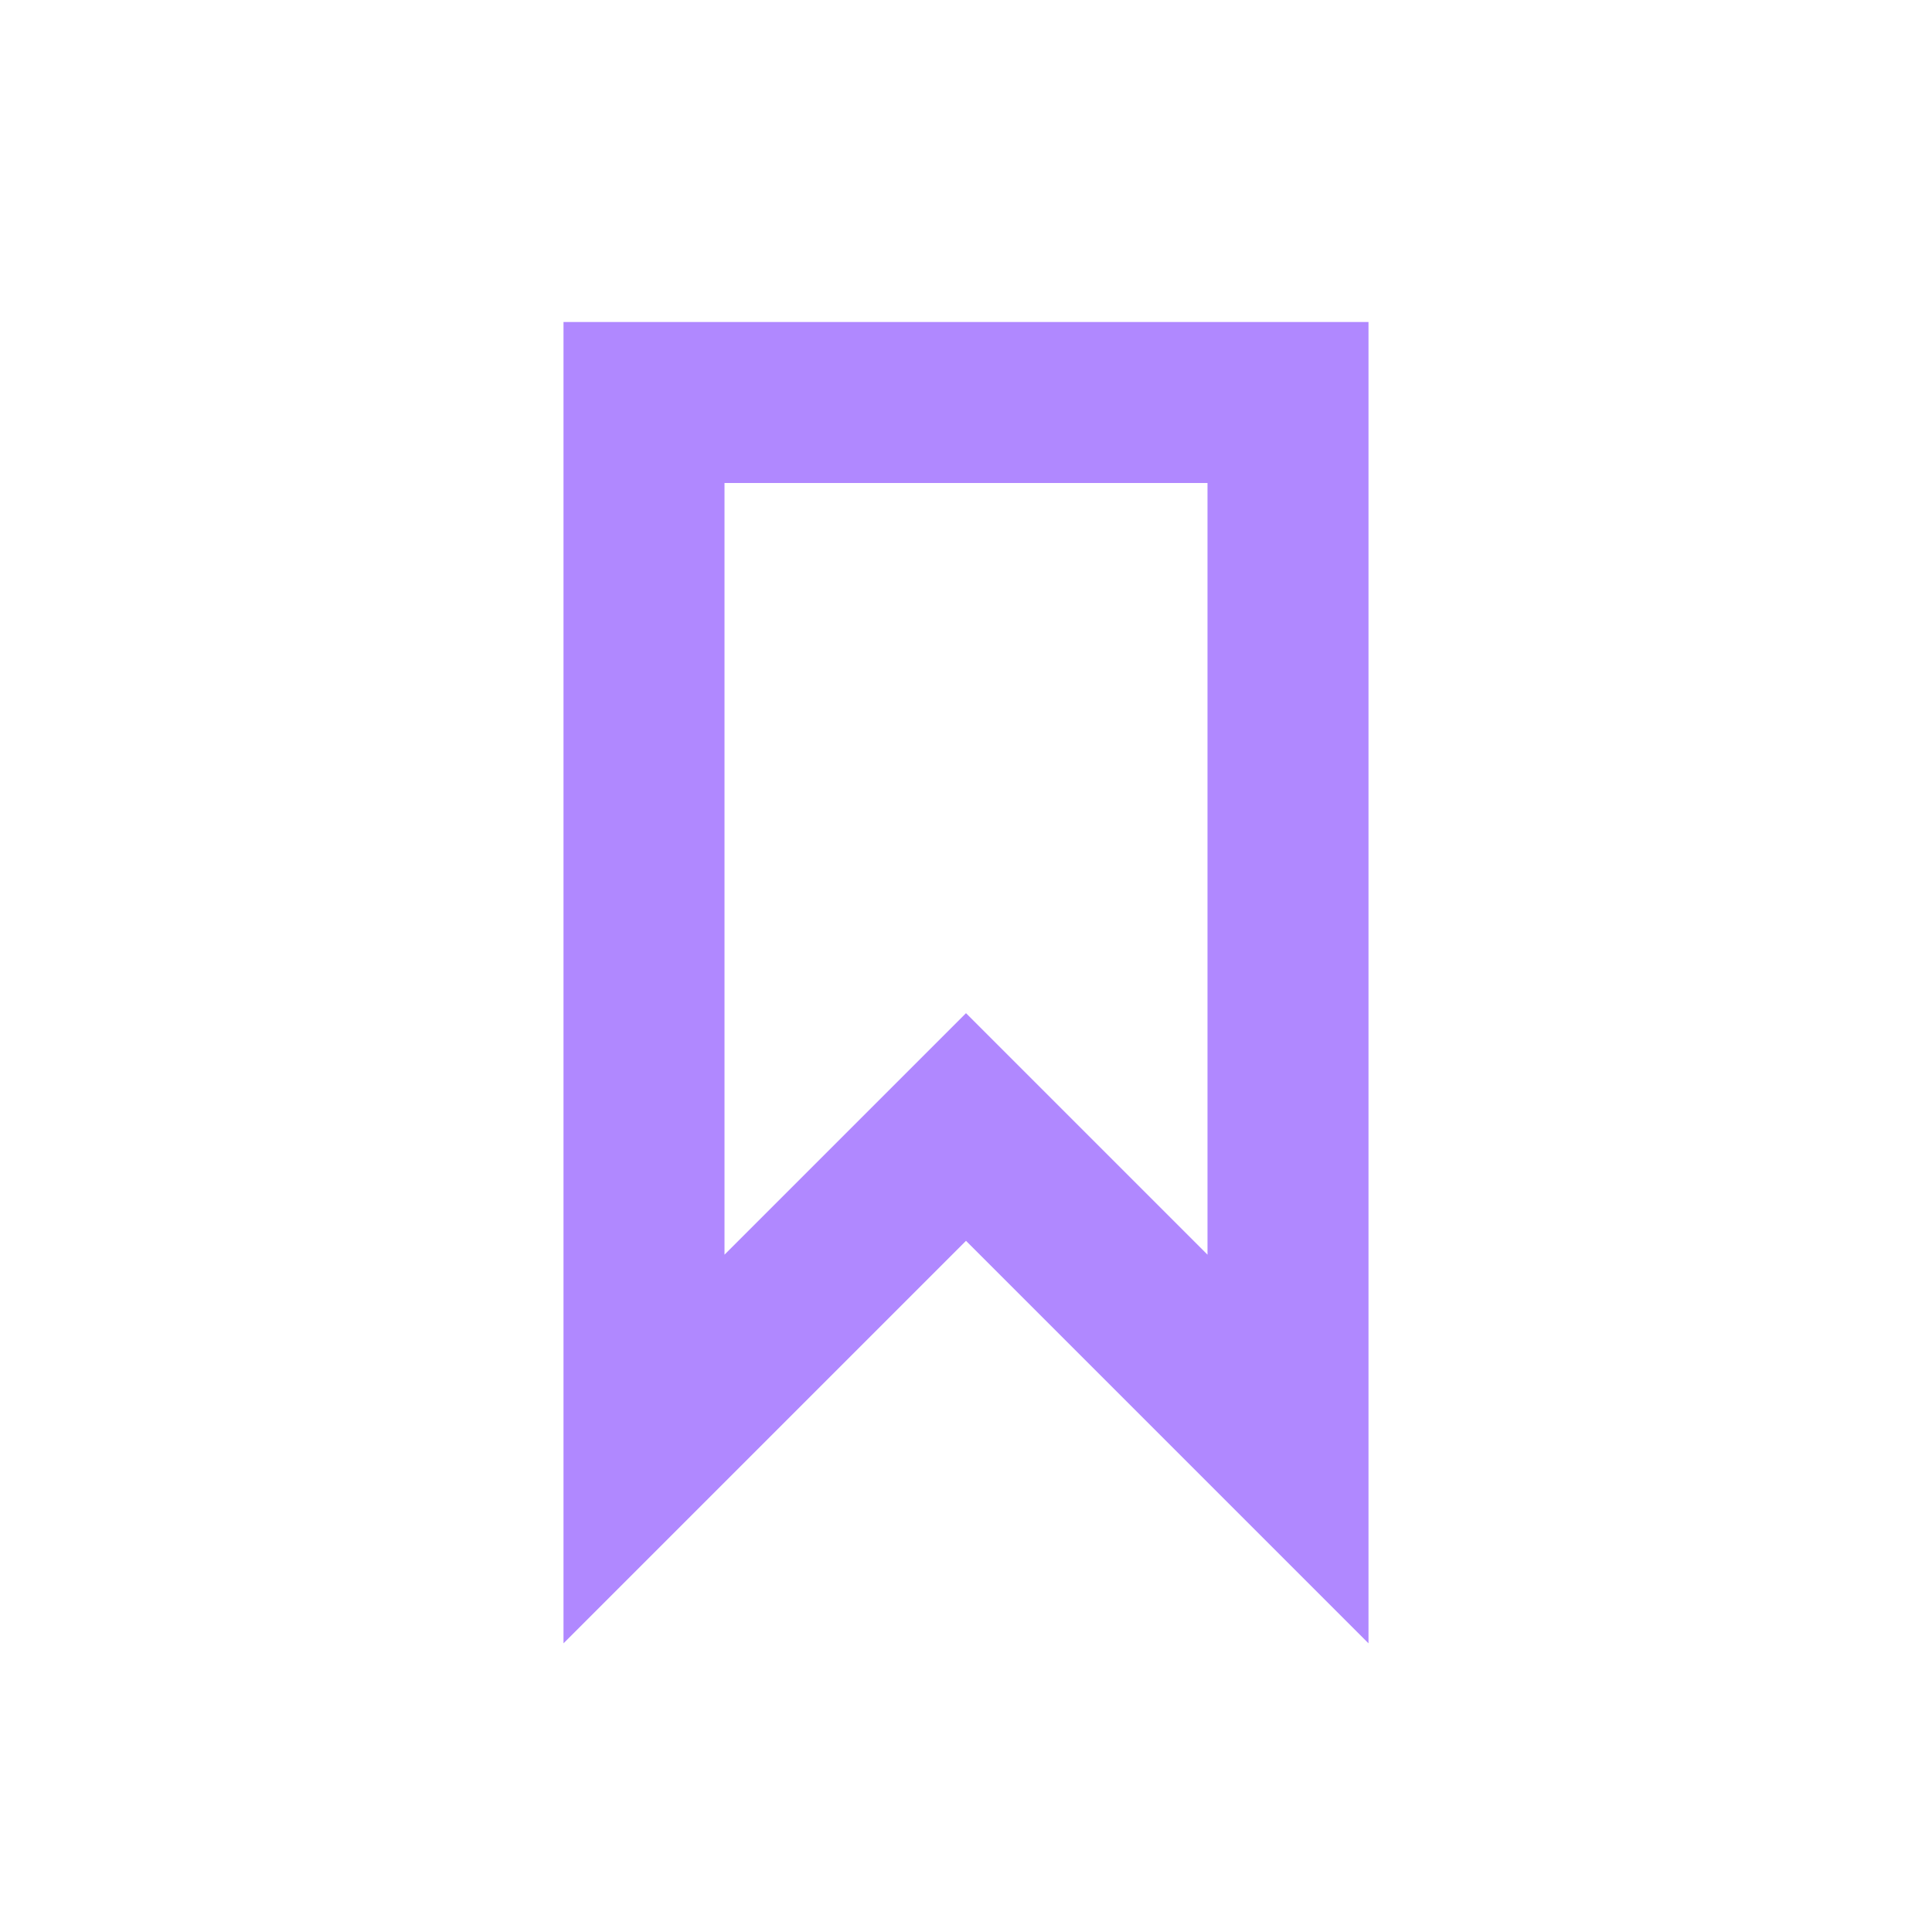
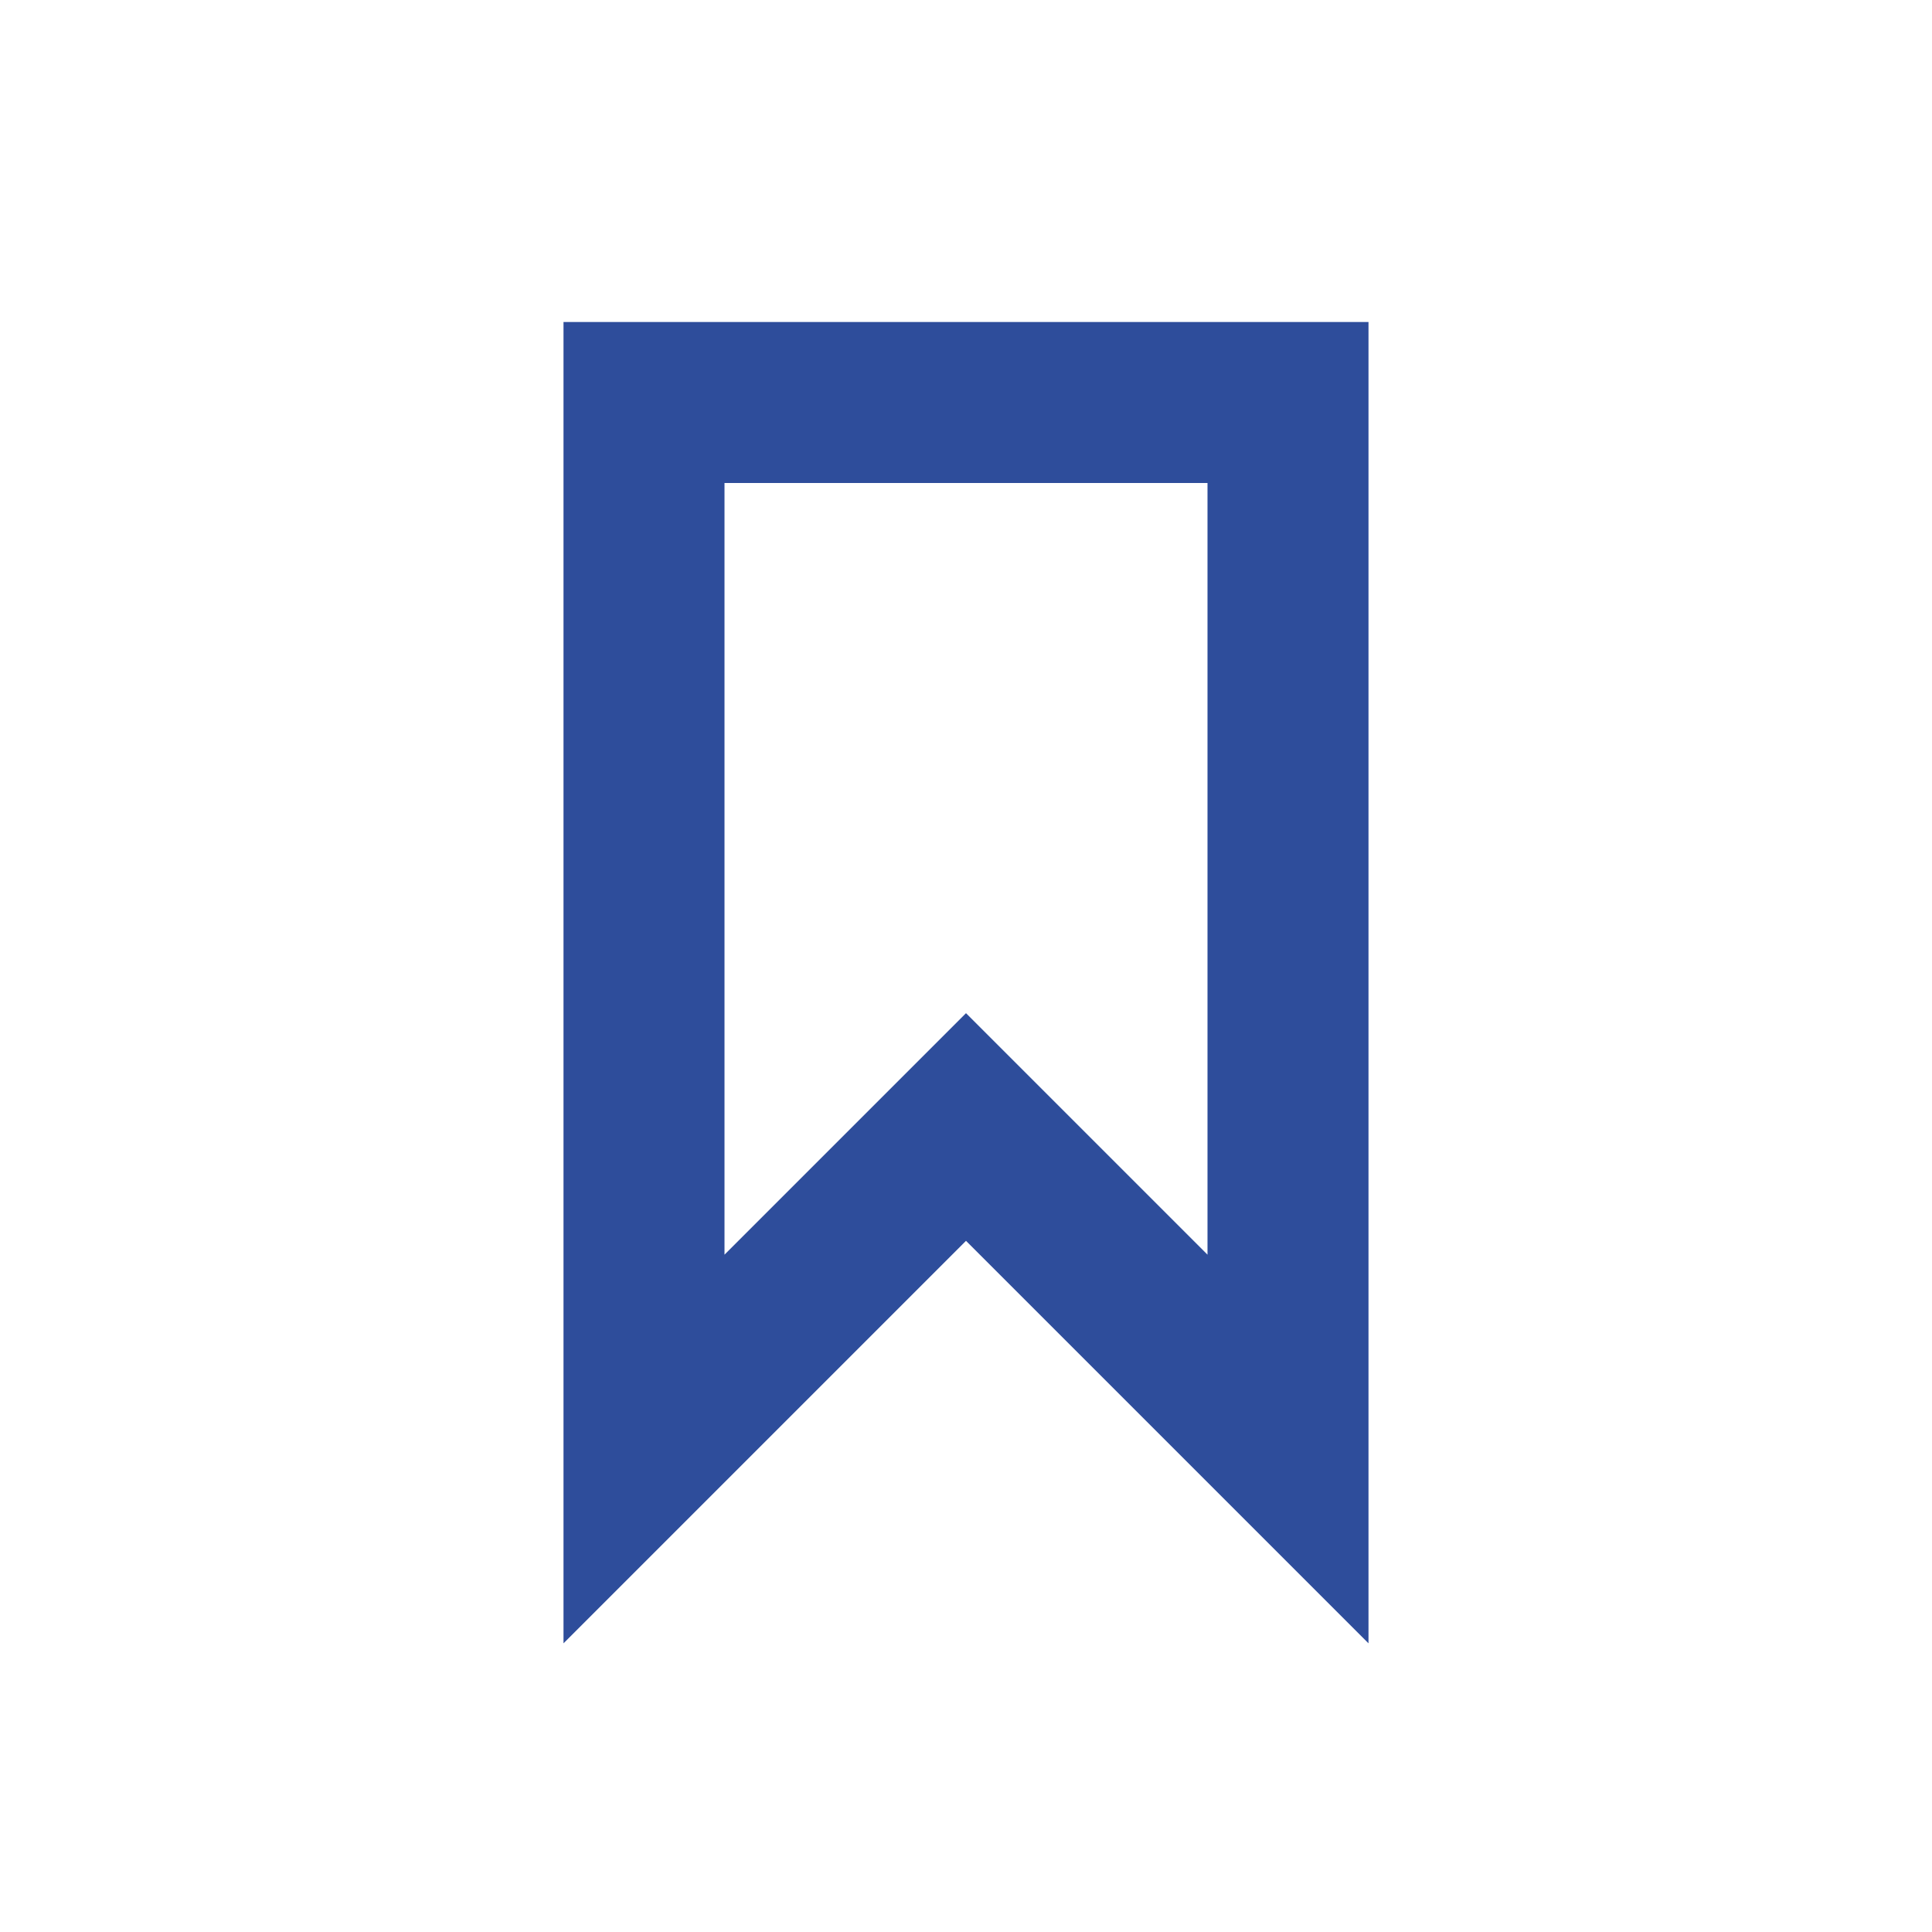
<svg xmlns="http://www.w3.org/2000/svg" width="24px" height="24px" viewBox="0 0 24 24" version="1.1">
  <g id="Artboard" stroke="none" stroke-width="1" fill="none" fill-rule="evenodd">
    <g id="ic-label-liliac" transform="translate(2, 2)">
-       <g id="Group_8996" transform="translate(5, 2)" fill="#B088FF" fill-rule="nonzero">
+       <g id="Group_8996" transform="translate(5, 2)" fill="#2e4d9b" fill-rule="nonzero">
        <path d="M10,16.414 L5,11.414 L0,16.414 L0,0 L10,0 L10,16.414 Z M5,8.586 L8,11.586 L8,2 L2,2 L2,11.586 L5,8.586 Z" id="Path_18961" />
      </g>
      <polygon id="Rectangle_4641" points="0 0 20 0 20 20 0 20" />
    </g>
  </g>
</svg>
